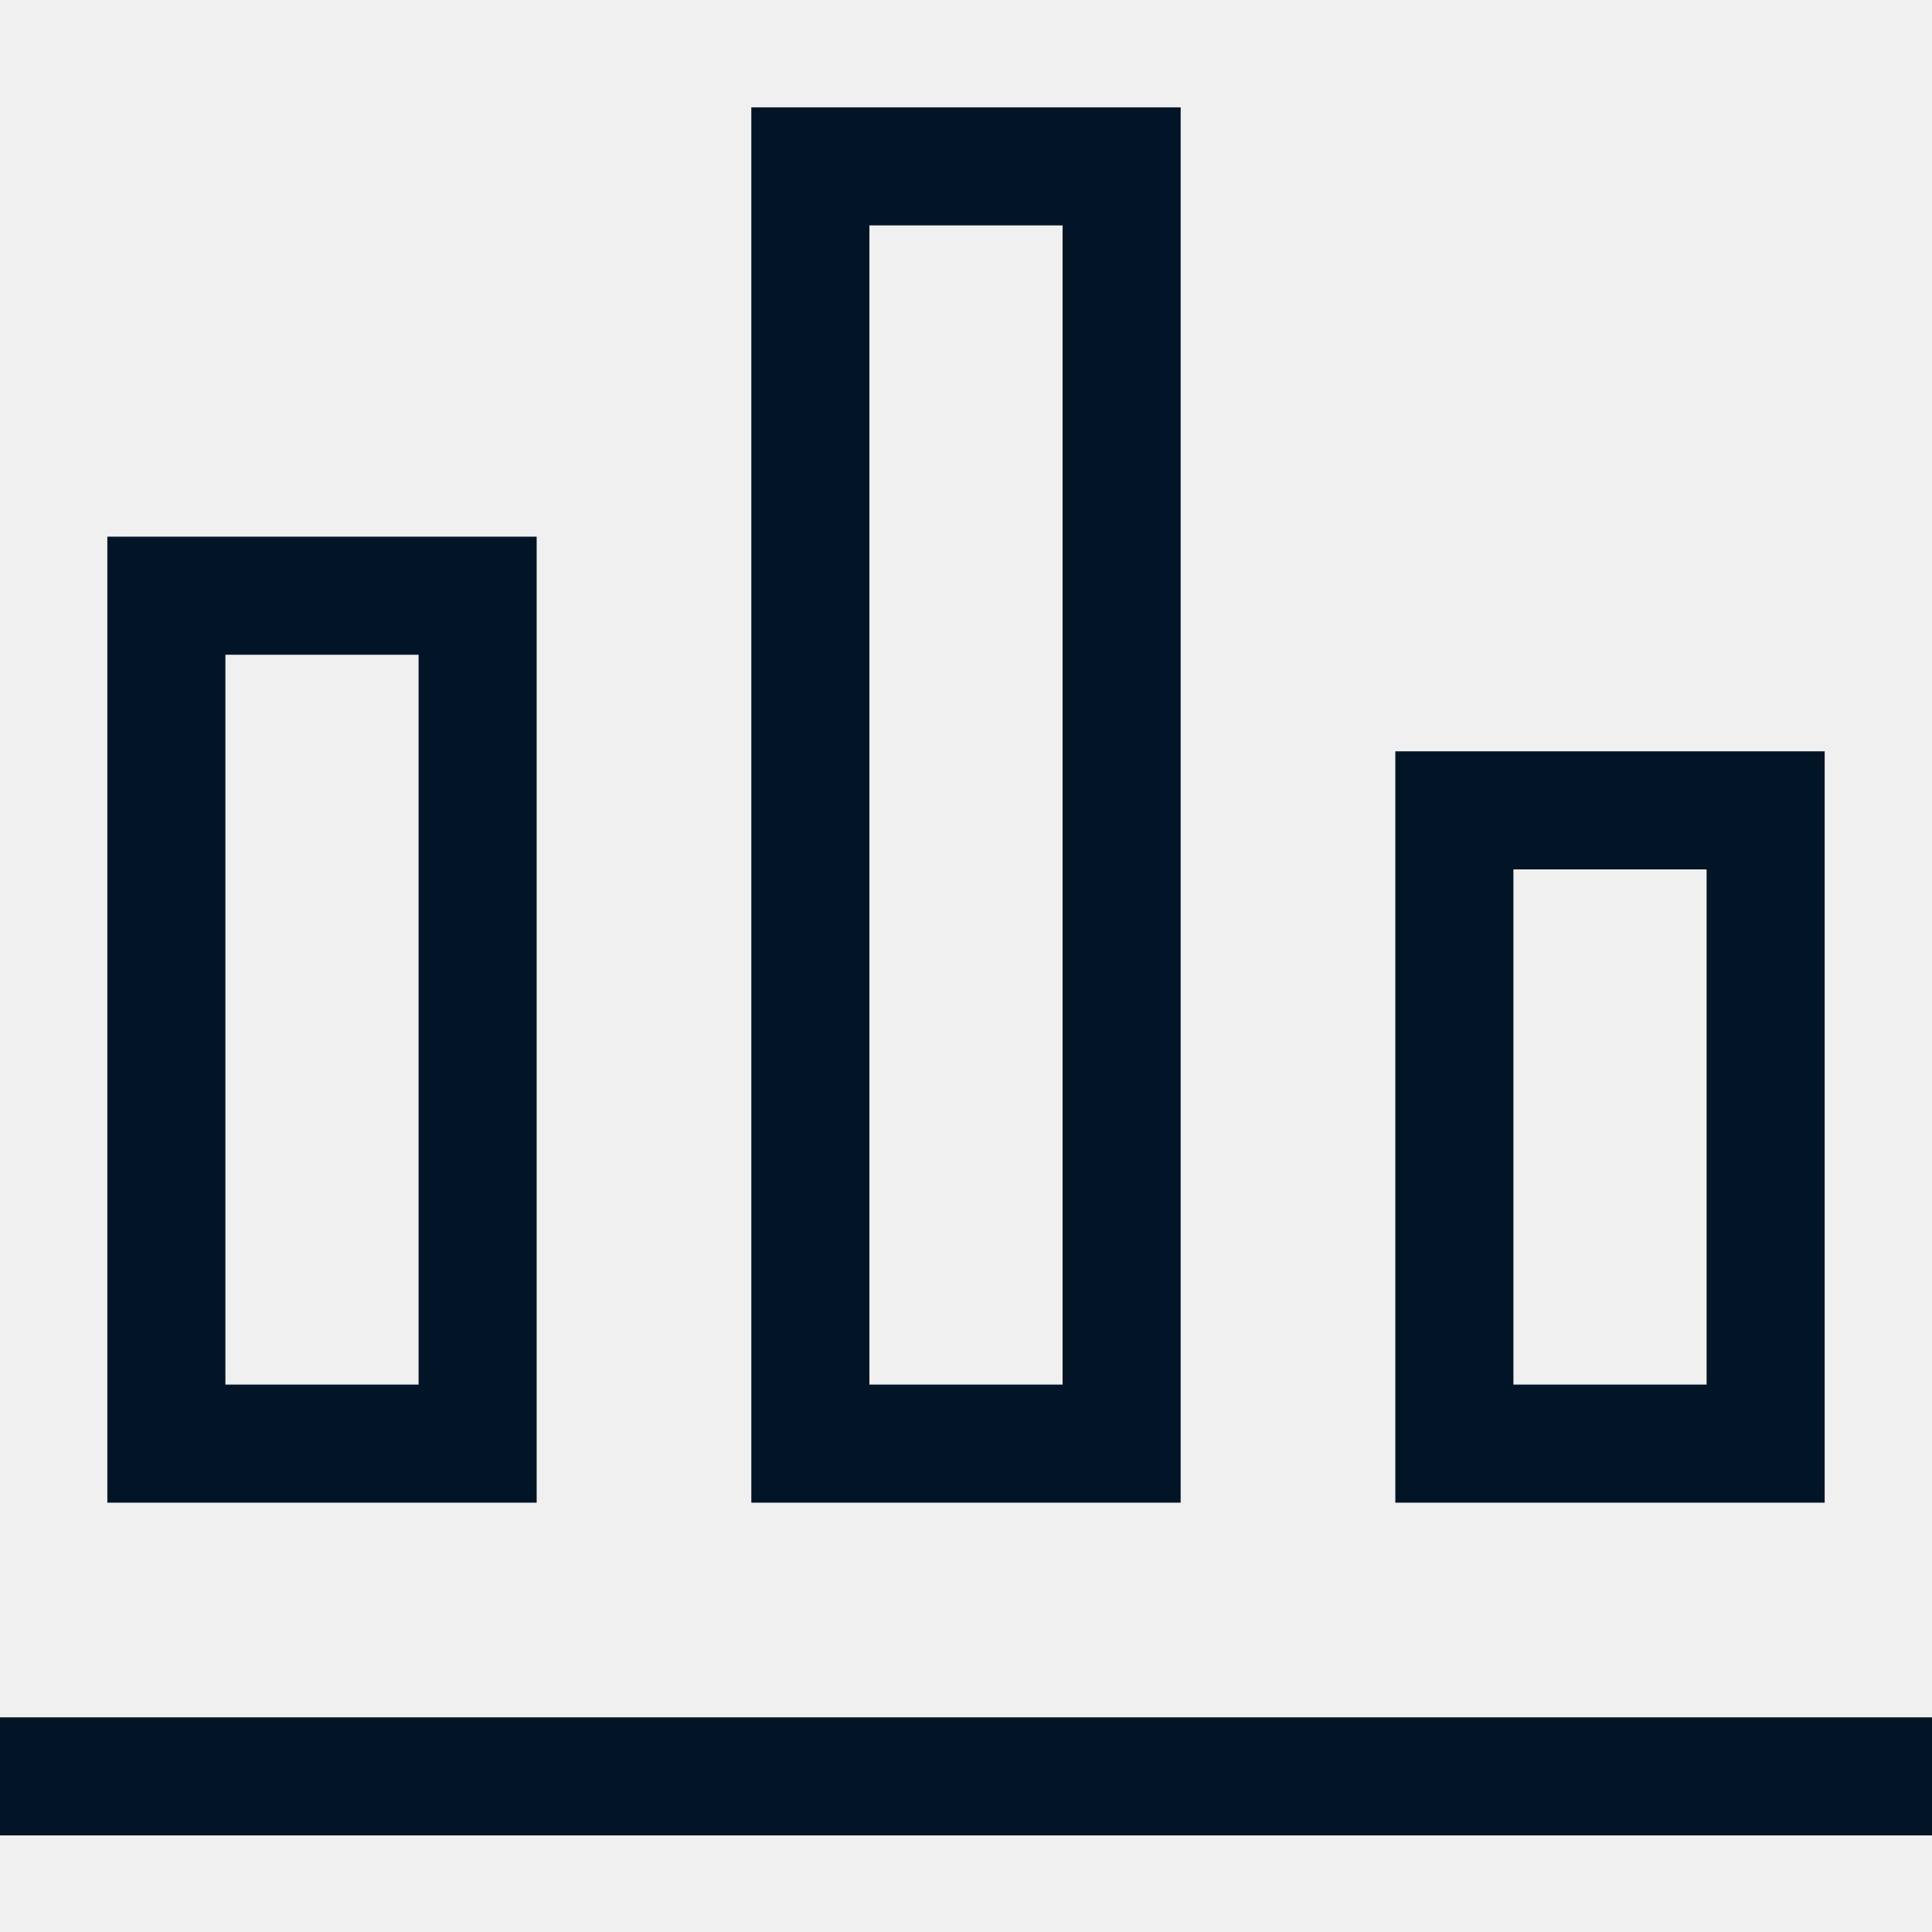
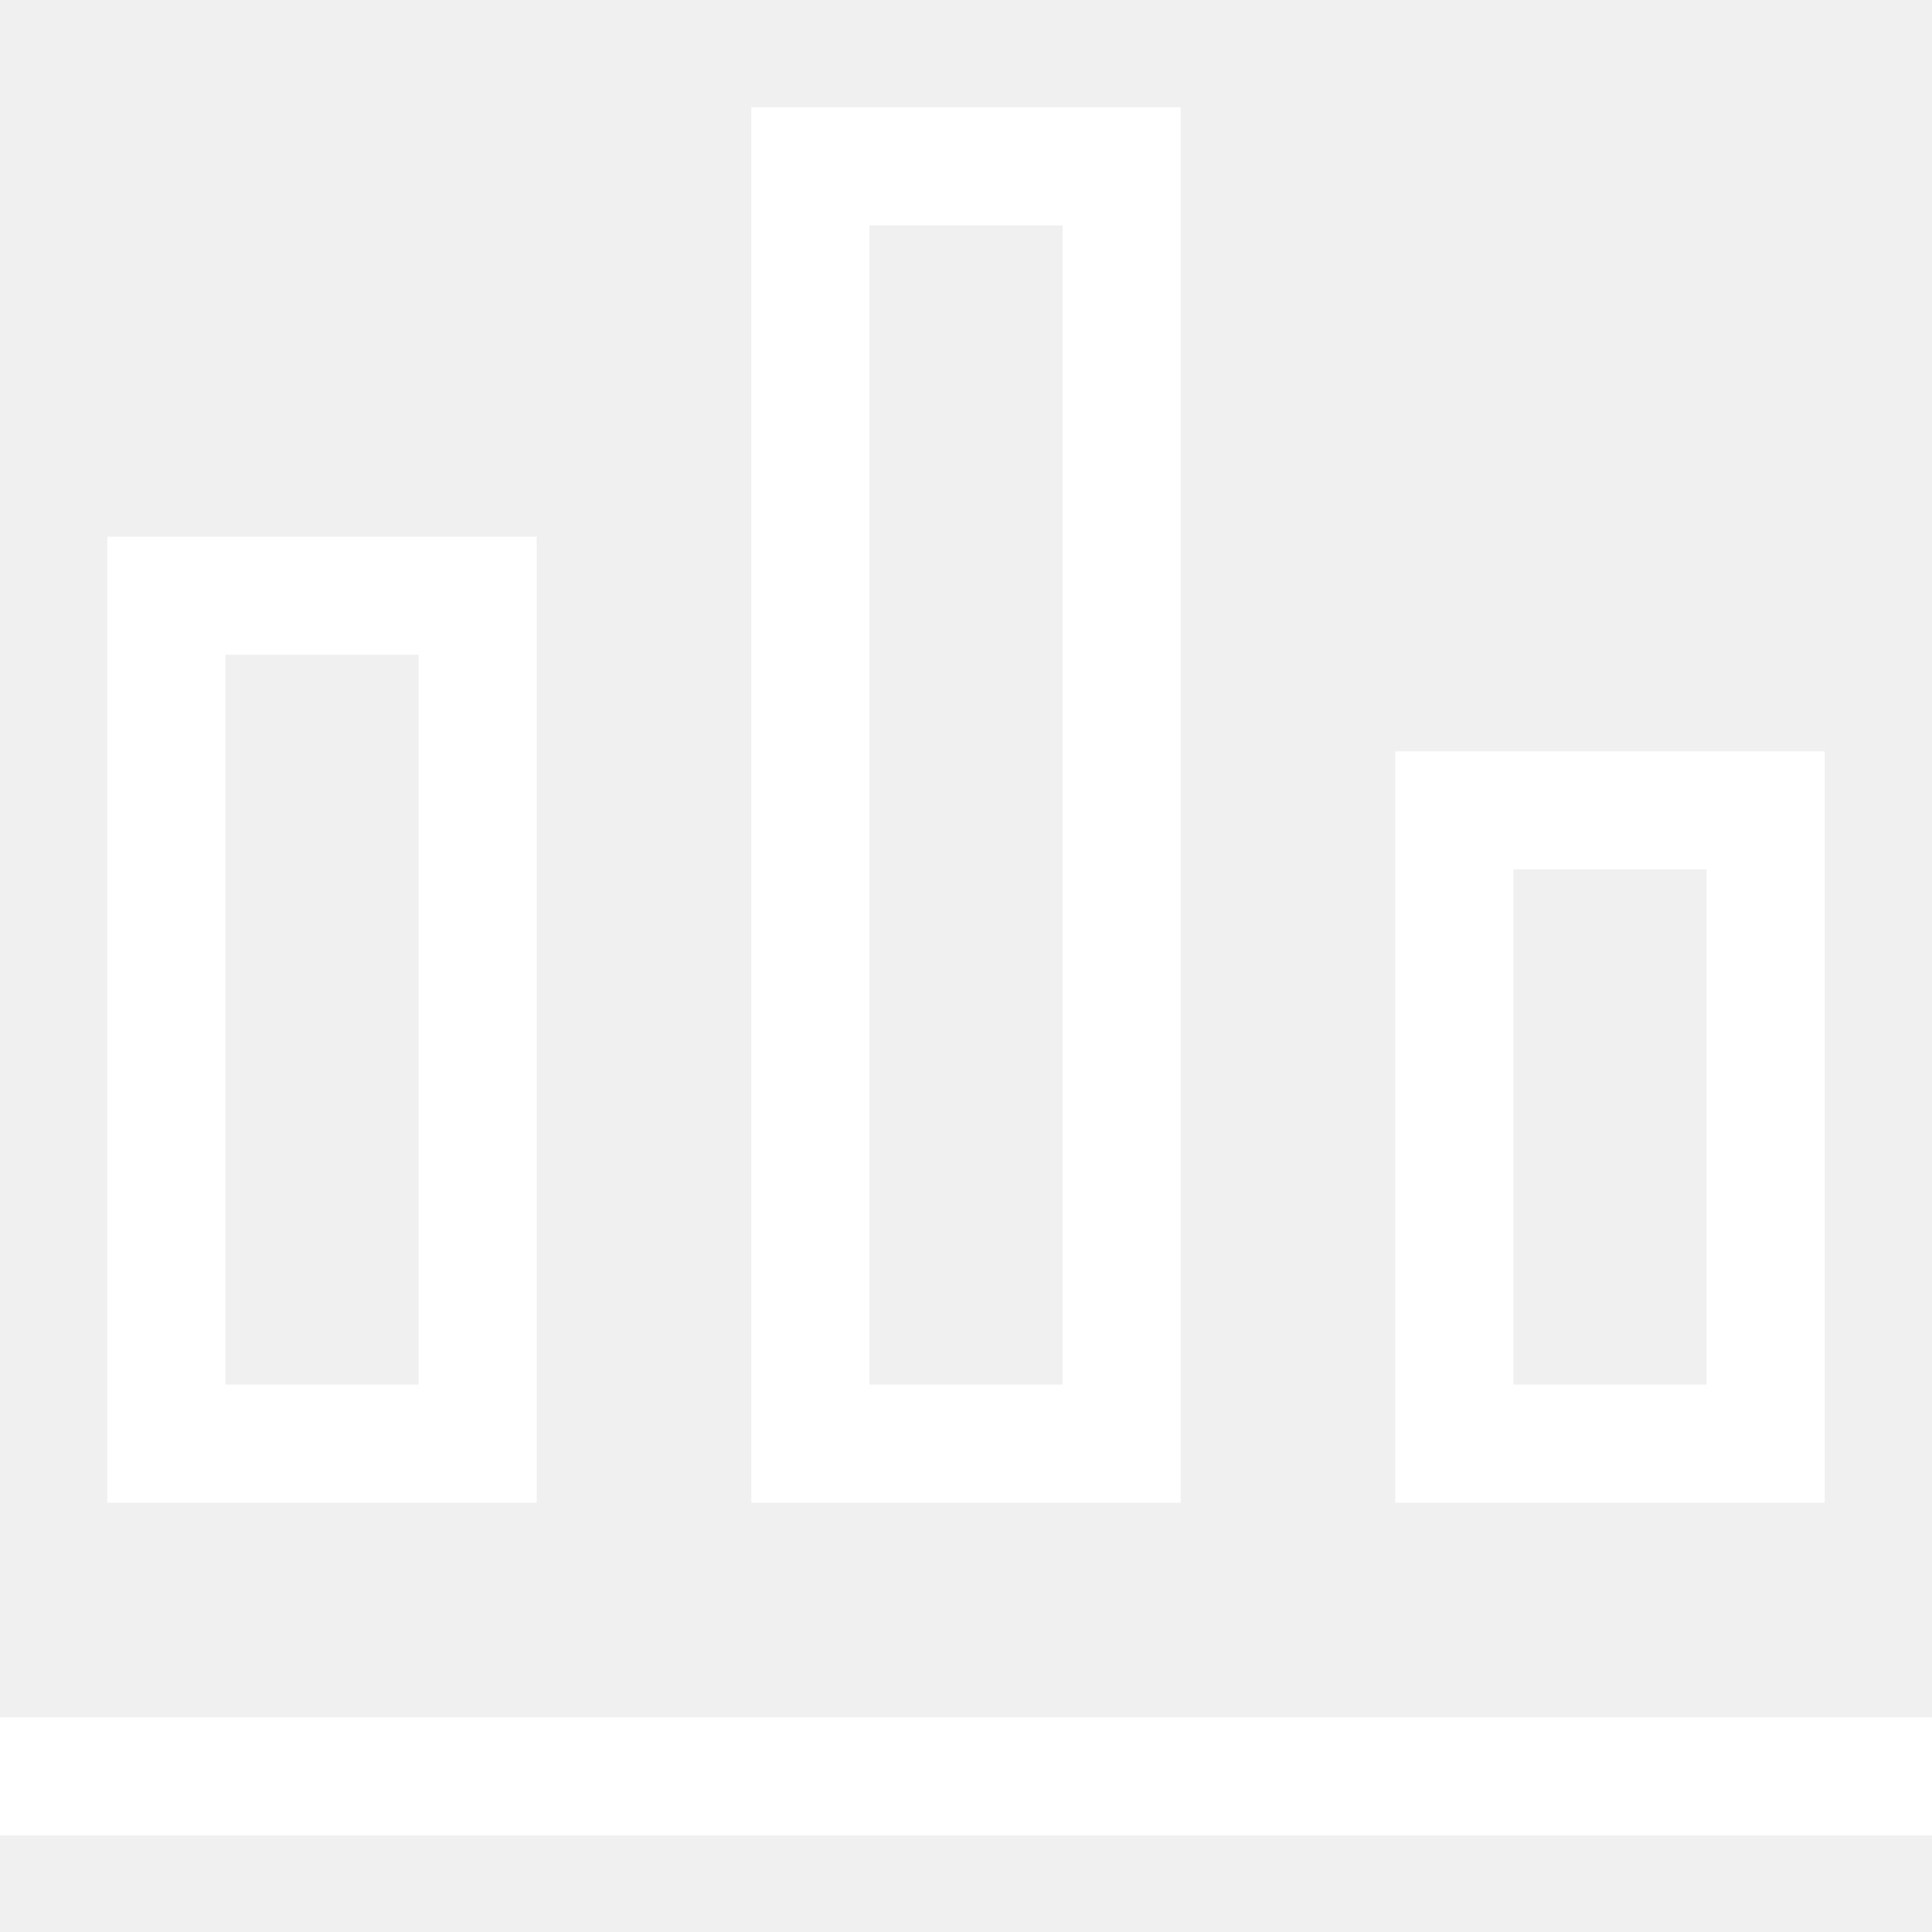
<svg xmlns="http://www.w3.org/2000/svg" width="104" height="104" viewBox="0 0 104 104" fill="none">
  <g clip-path="url(#clip0_35_146)">
-     <path fill-rule="evenodd" clip-rule="evenodd" d="M40.444 5.778V80.889H63.555V5.778H40.444ZM57.2 12.133H46.8V74.533H57.2V12.133ZM5.778 28.889H28.889V80.889H5.778V28.889ZM12.133 35.245H22.533V74.533H12.133V35.245Z" fill="#011526" />
-     <path fill-rule="evenodd" clip-rule="evenodd" d="M104 92.445H0V98.8H104V92.445Z" fill="#011526" />
-     <path fill-rule="evenodd" clip-rule="evenodd" d="M75.111 40.444H98.222V80.889H75.111V40.444ZM81.467 46.8H91.867V74.533H81.467V46.8Z" fill="#011526" />
+     <path fill-rule="evenodd" clip-rule="evenodd" d="M40.444 5.778V80.889H63.555V5.778H40.444ZM57.2 12.133H46.8V74.533H57.2V12.133ZM5.778 28.889H28.889V80.889H5.778V28.889ZM12.133 35.245H22.533V74.533H12.133V35.245Z" fill="white" />
+     <path fill-rule="evenodd" clip-rule="evenodd" d="M104 92.445H0V98.8H104V92.445Z" fill="white" />
+     <path fill-rule="evenodd" clip-rule="evenodd" d="M75.111 40.444H98.222V80.889H75.111V40.444ZM81.467 46.8H91.867V74.533H81.467V46.8Z" fill="white" />
  </g>
  <defs>
    <clipPath id="clip0_35_146">
      <rect width="104" height="104" fill="white" />
    </clipPath>
  </defs>
</svg>
